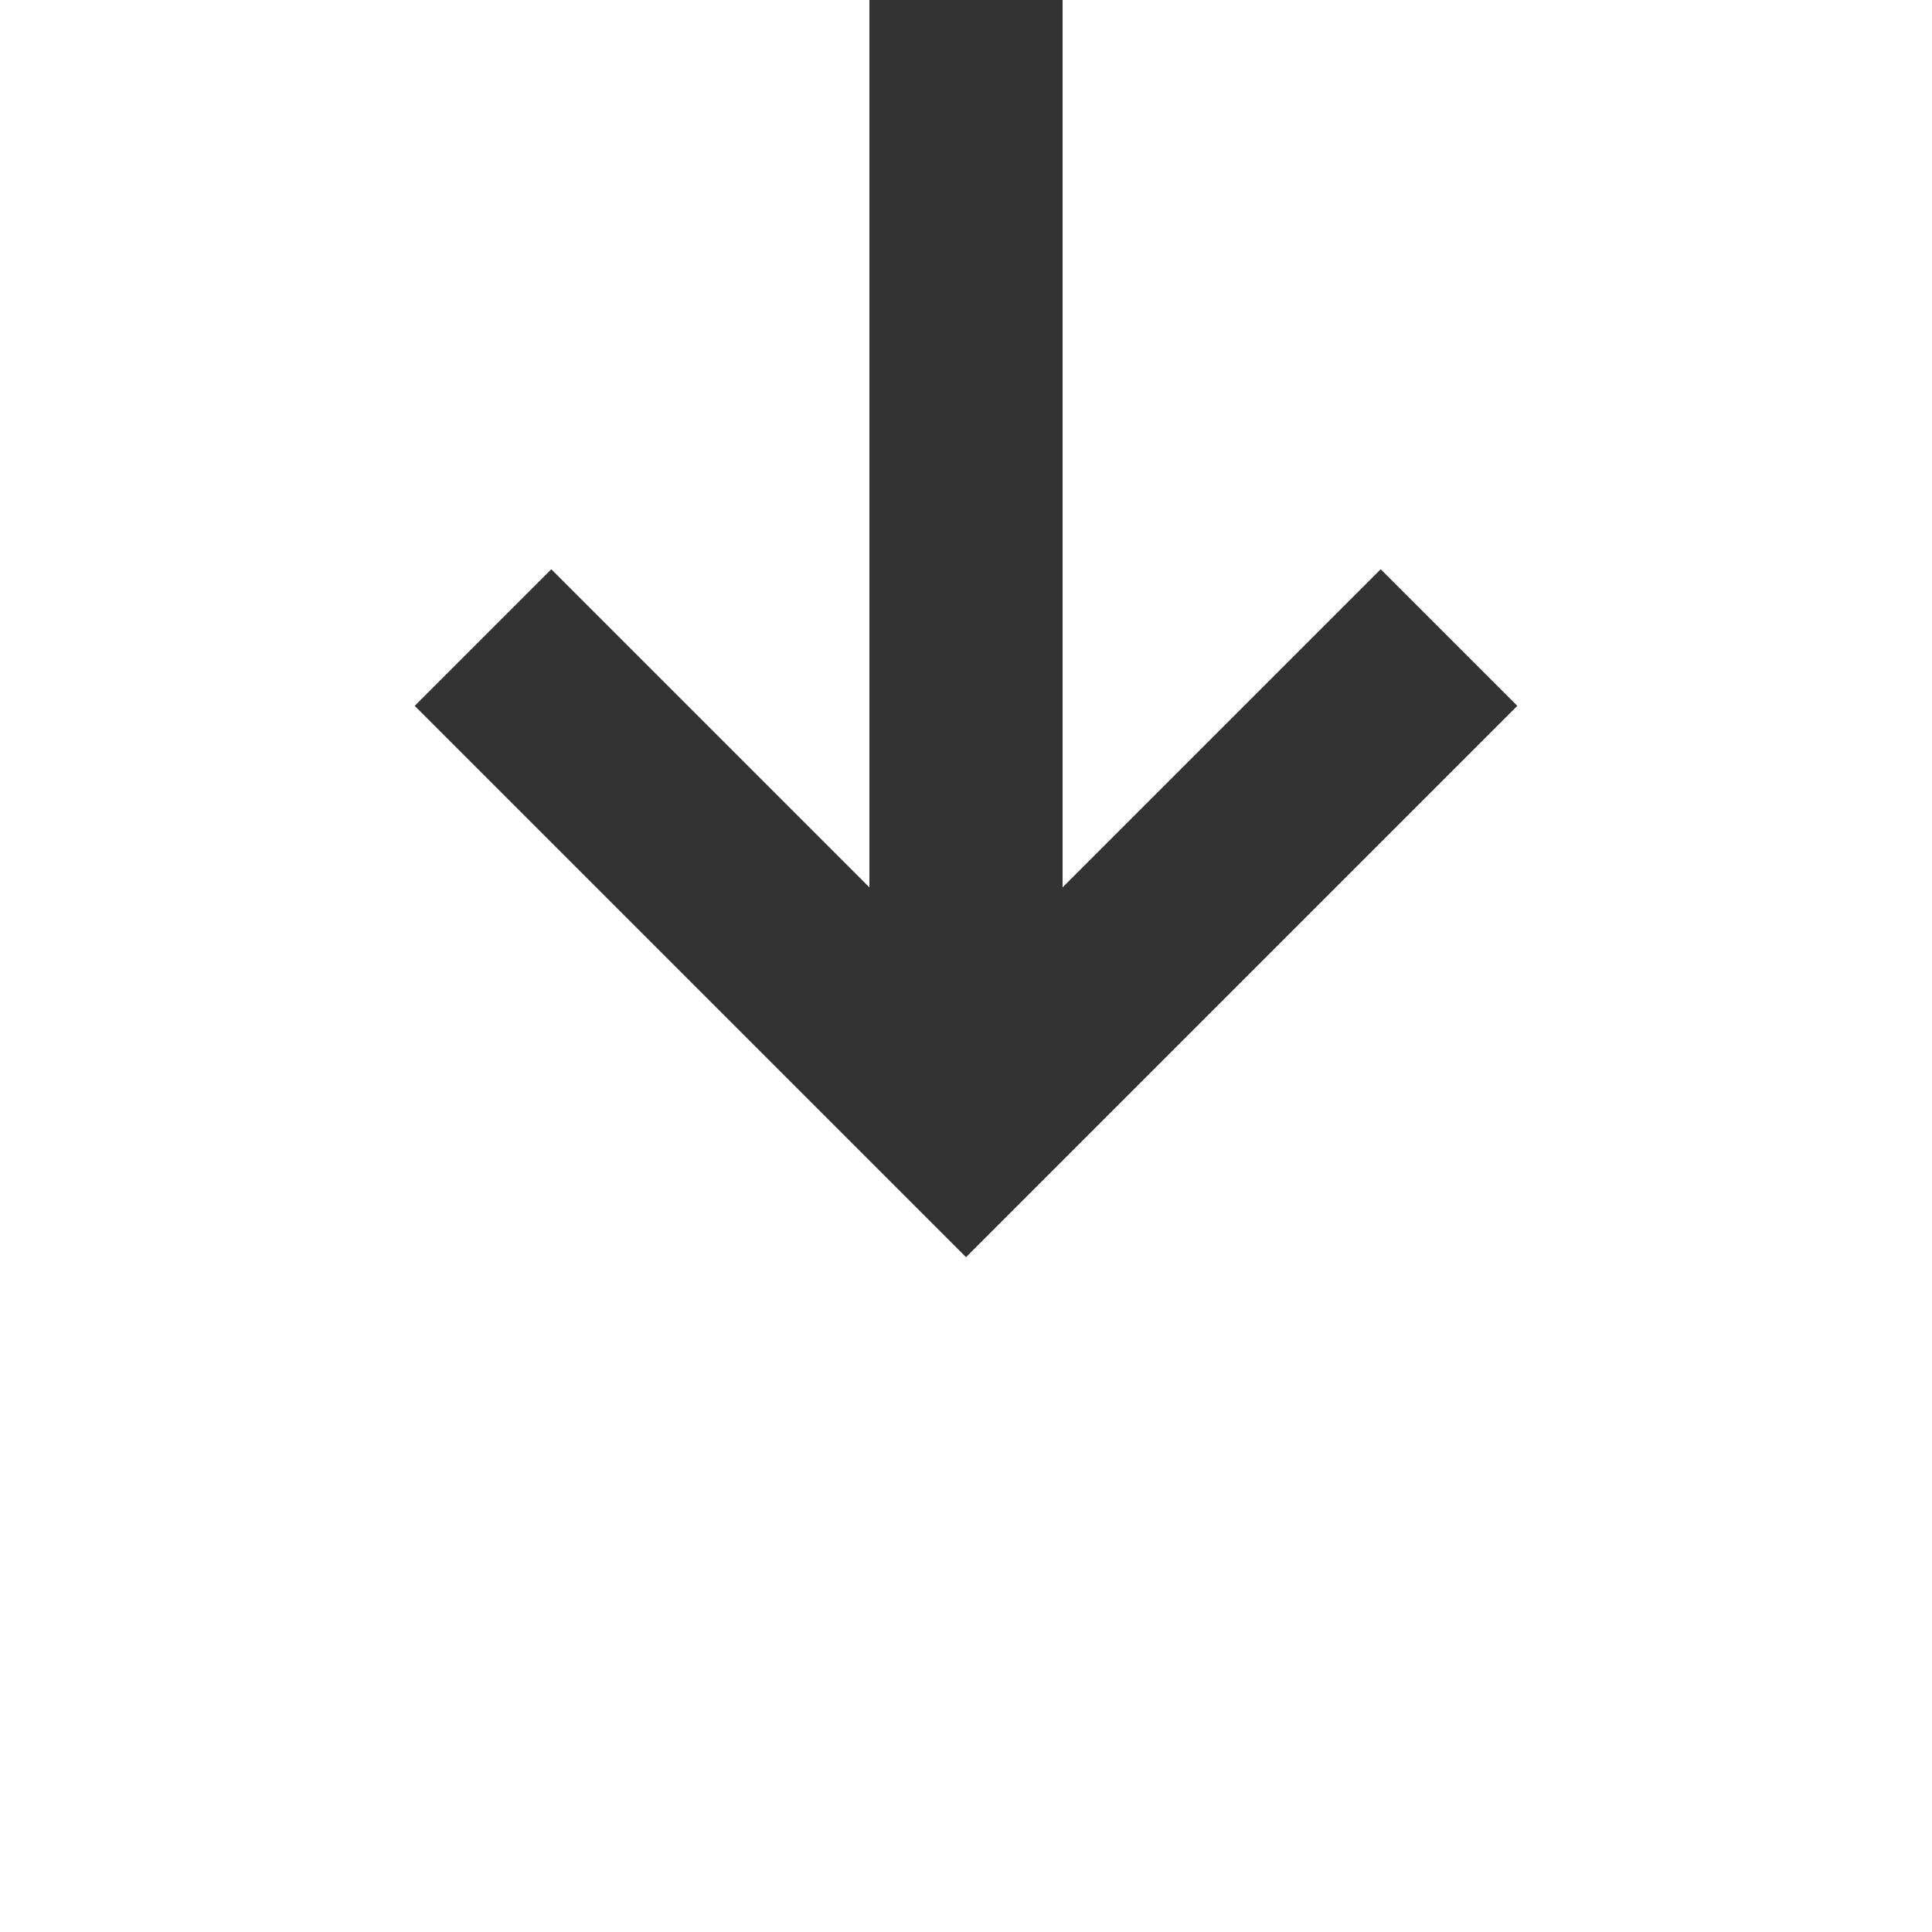
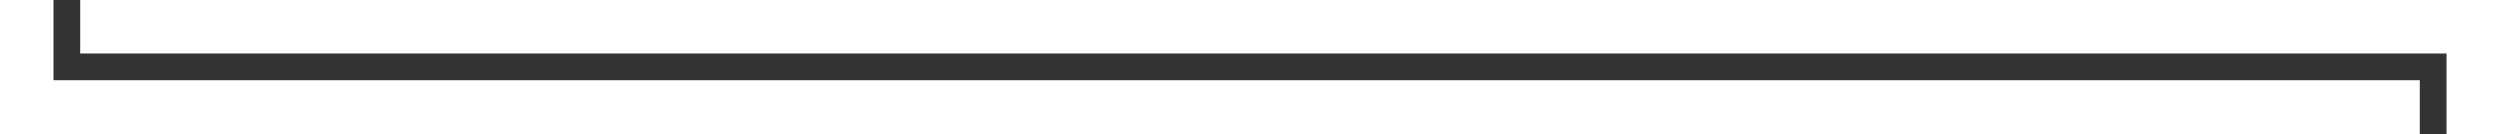
- <svg xmlns="http://www.w3.org/2000/svg" version="1.1" width="20px" height="20px" preserveAspectRatio="xMinYMid meet" viewBox="1155 283  20 18">
-   <path d="M 1165 238  L 1165 293  " stroke-width="2" stroke="#333333" fill="none" />
-   <path d="M 1169.293 287.893  L 1165 292.186  L 1160.707 287.893  L 1159.293 289.307  L 1164.293 294.307  L 1165 295.014  L 1165.707 294.307  L 1170.707 289.307  L 1169.293 287.893  Z " fill-rule="nonzero" fill="#333333" stroke="none" />
+ <svg xmlns="http://www.w3.org/2000/svg" version="1.1" width="187px" height="10px" preserveAspectRatio="xMinYMid meet" viewBox="629 256  187 8">
+   <path d="M 634 238  L 634 260  L 811 260  L 811 293  " stroke-width="2" stroke="#333333" fill="none" />
+   <path d="M 815.293 287.893  L 811 292.186  L 806.707 287.893  L 805.293 289.307  L 810.293 294.307  L 811 295.014  L 811.707 294.307  L 816.707 289.307  L 815.293 287.893  Z " fill-rule="nonzero" fill="#333333" stroke="none" />
</svg>
